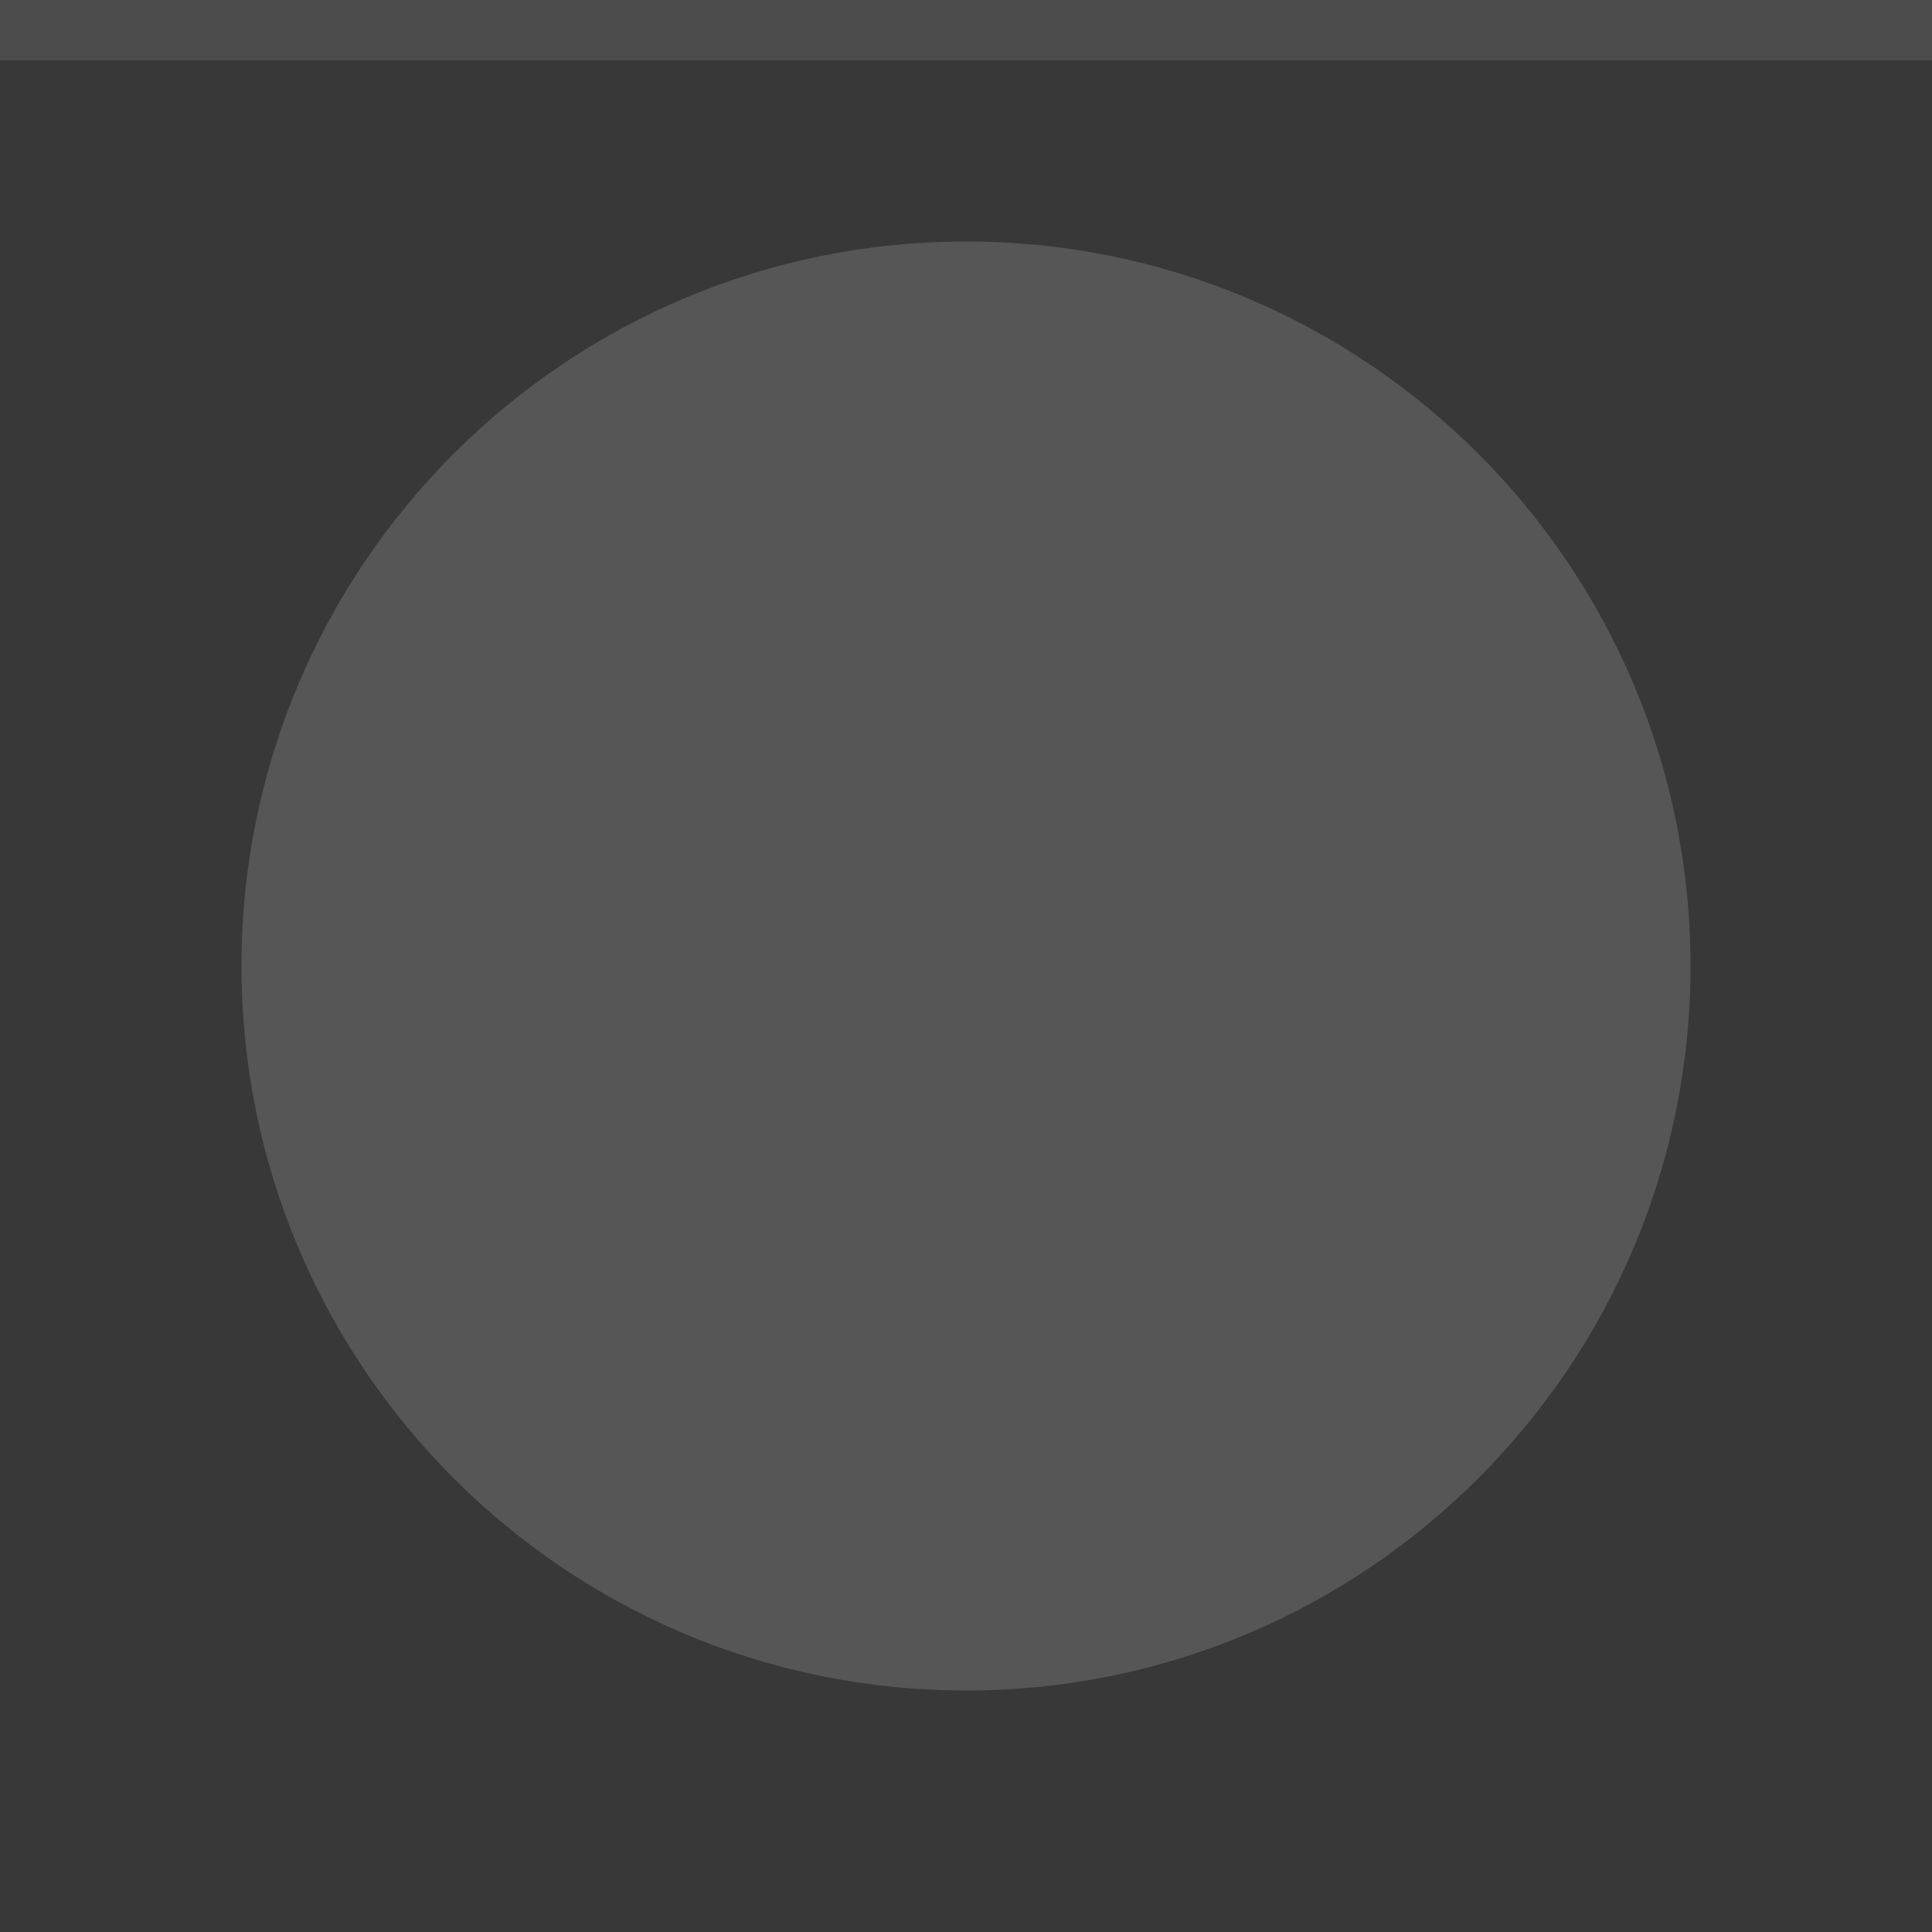
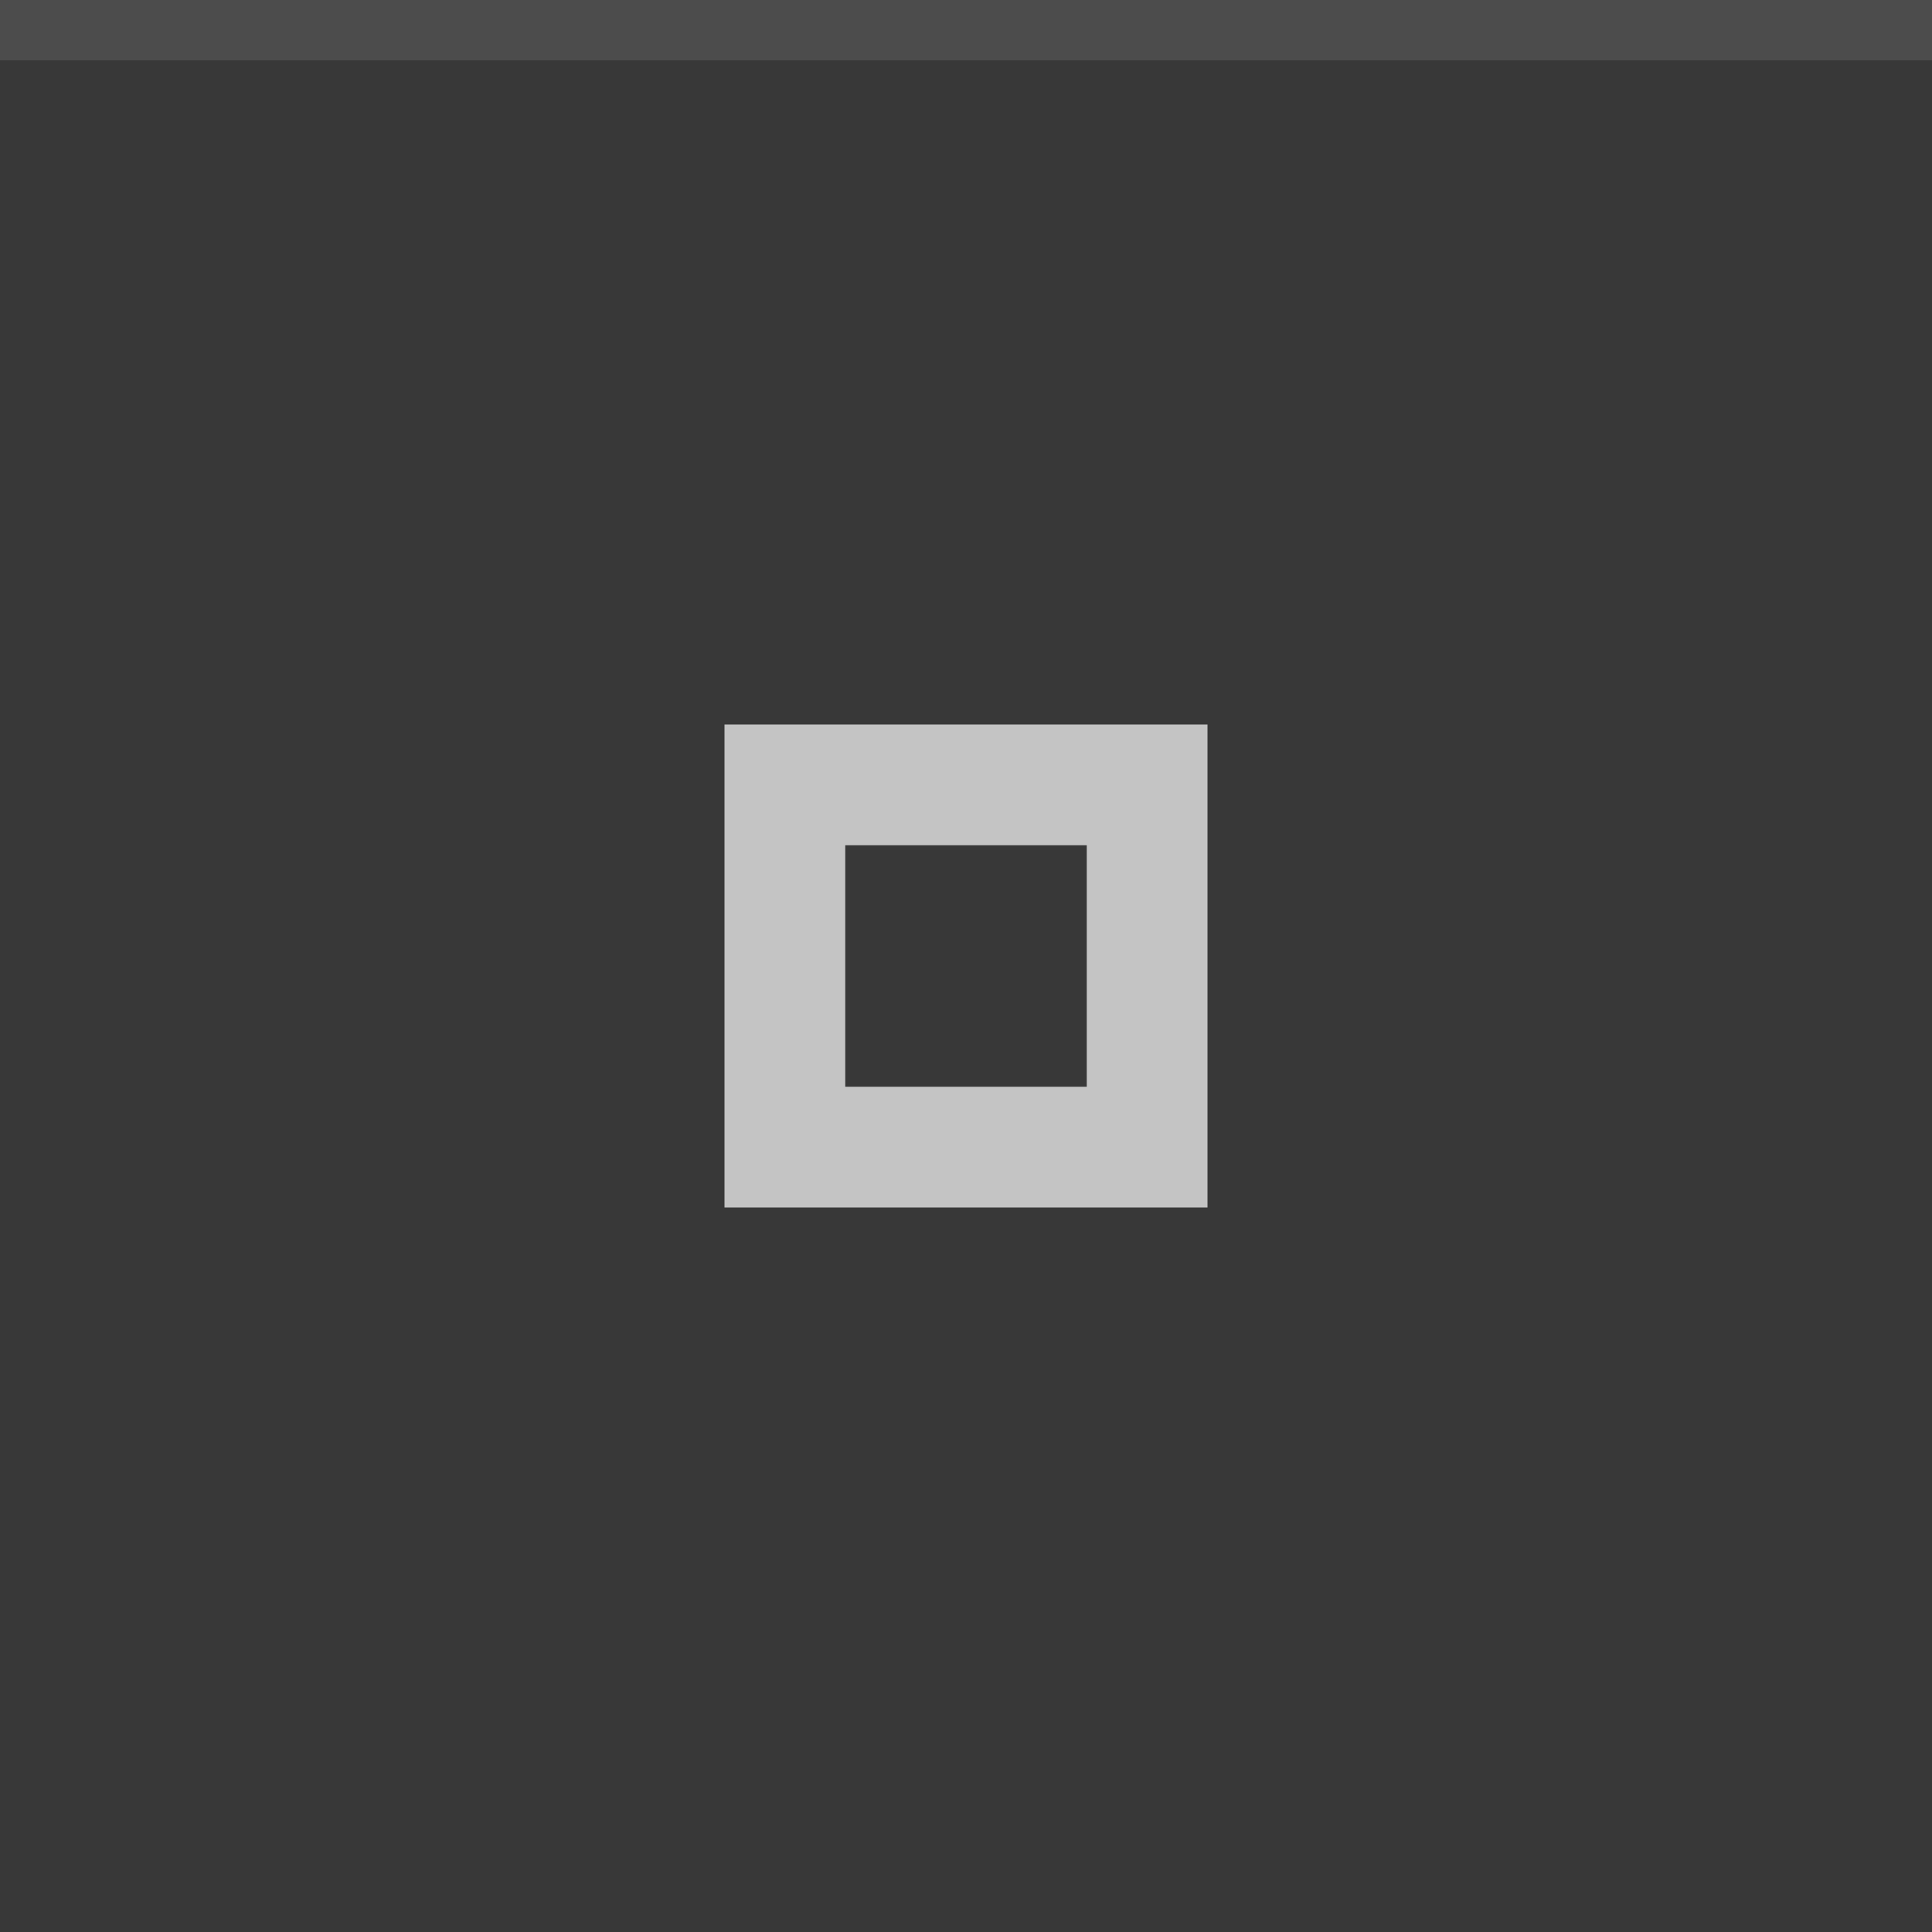
<svg xmlns="http://www.w3.org/2000/svg" width="32" height="32" viewBox="0 0 32 32">
  <rect width="32" height="32" fill="#383838" />
  <rect width="32" height="1" fill="#FFFFFF" fill-opacity="0.1" />
-   <g fill="#FFFFFF">
-     <circle cx="16" cy="16" r="12" opacity="0.15" />
+   <g fill="#FFFFFF" opacity="0.7">
+     <circle cx="16" cy="16" r="12" opacity="0" />
+     <path d="m12 12v8h8v-8zm2 2h4v4h-4z" />
  </g>
</svg>
